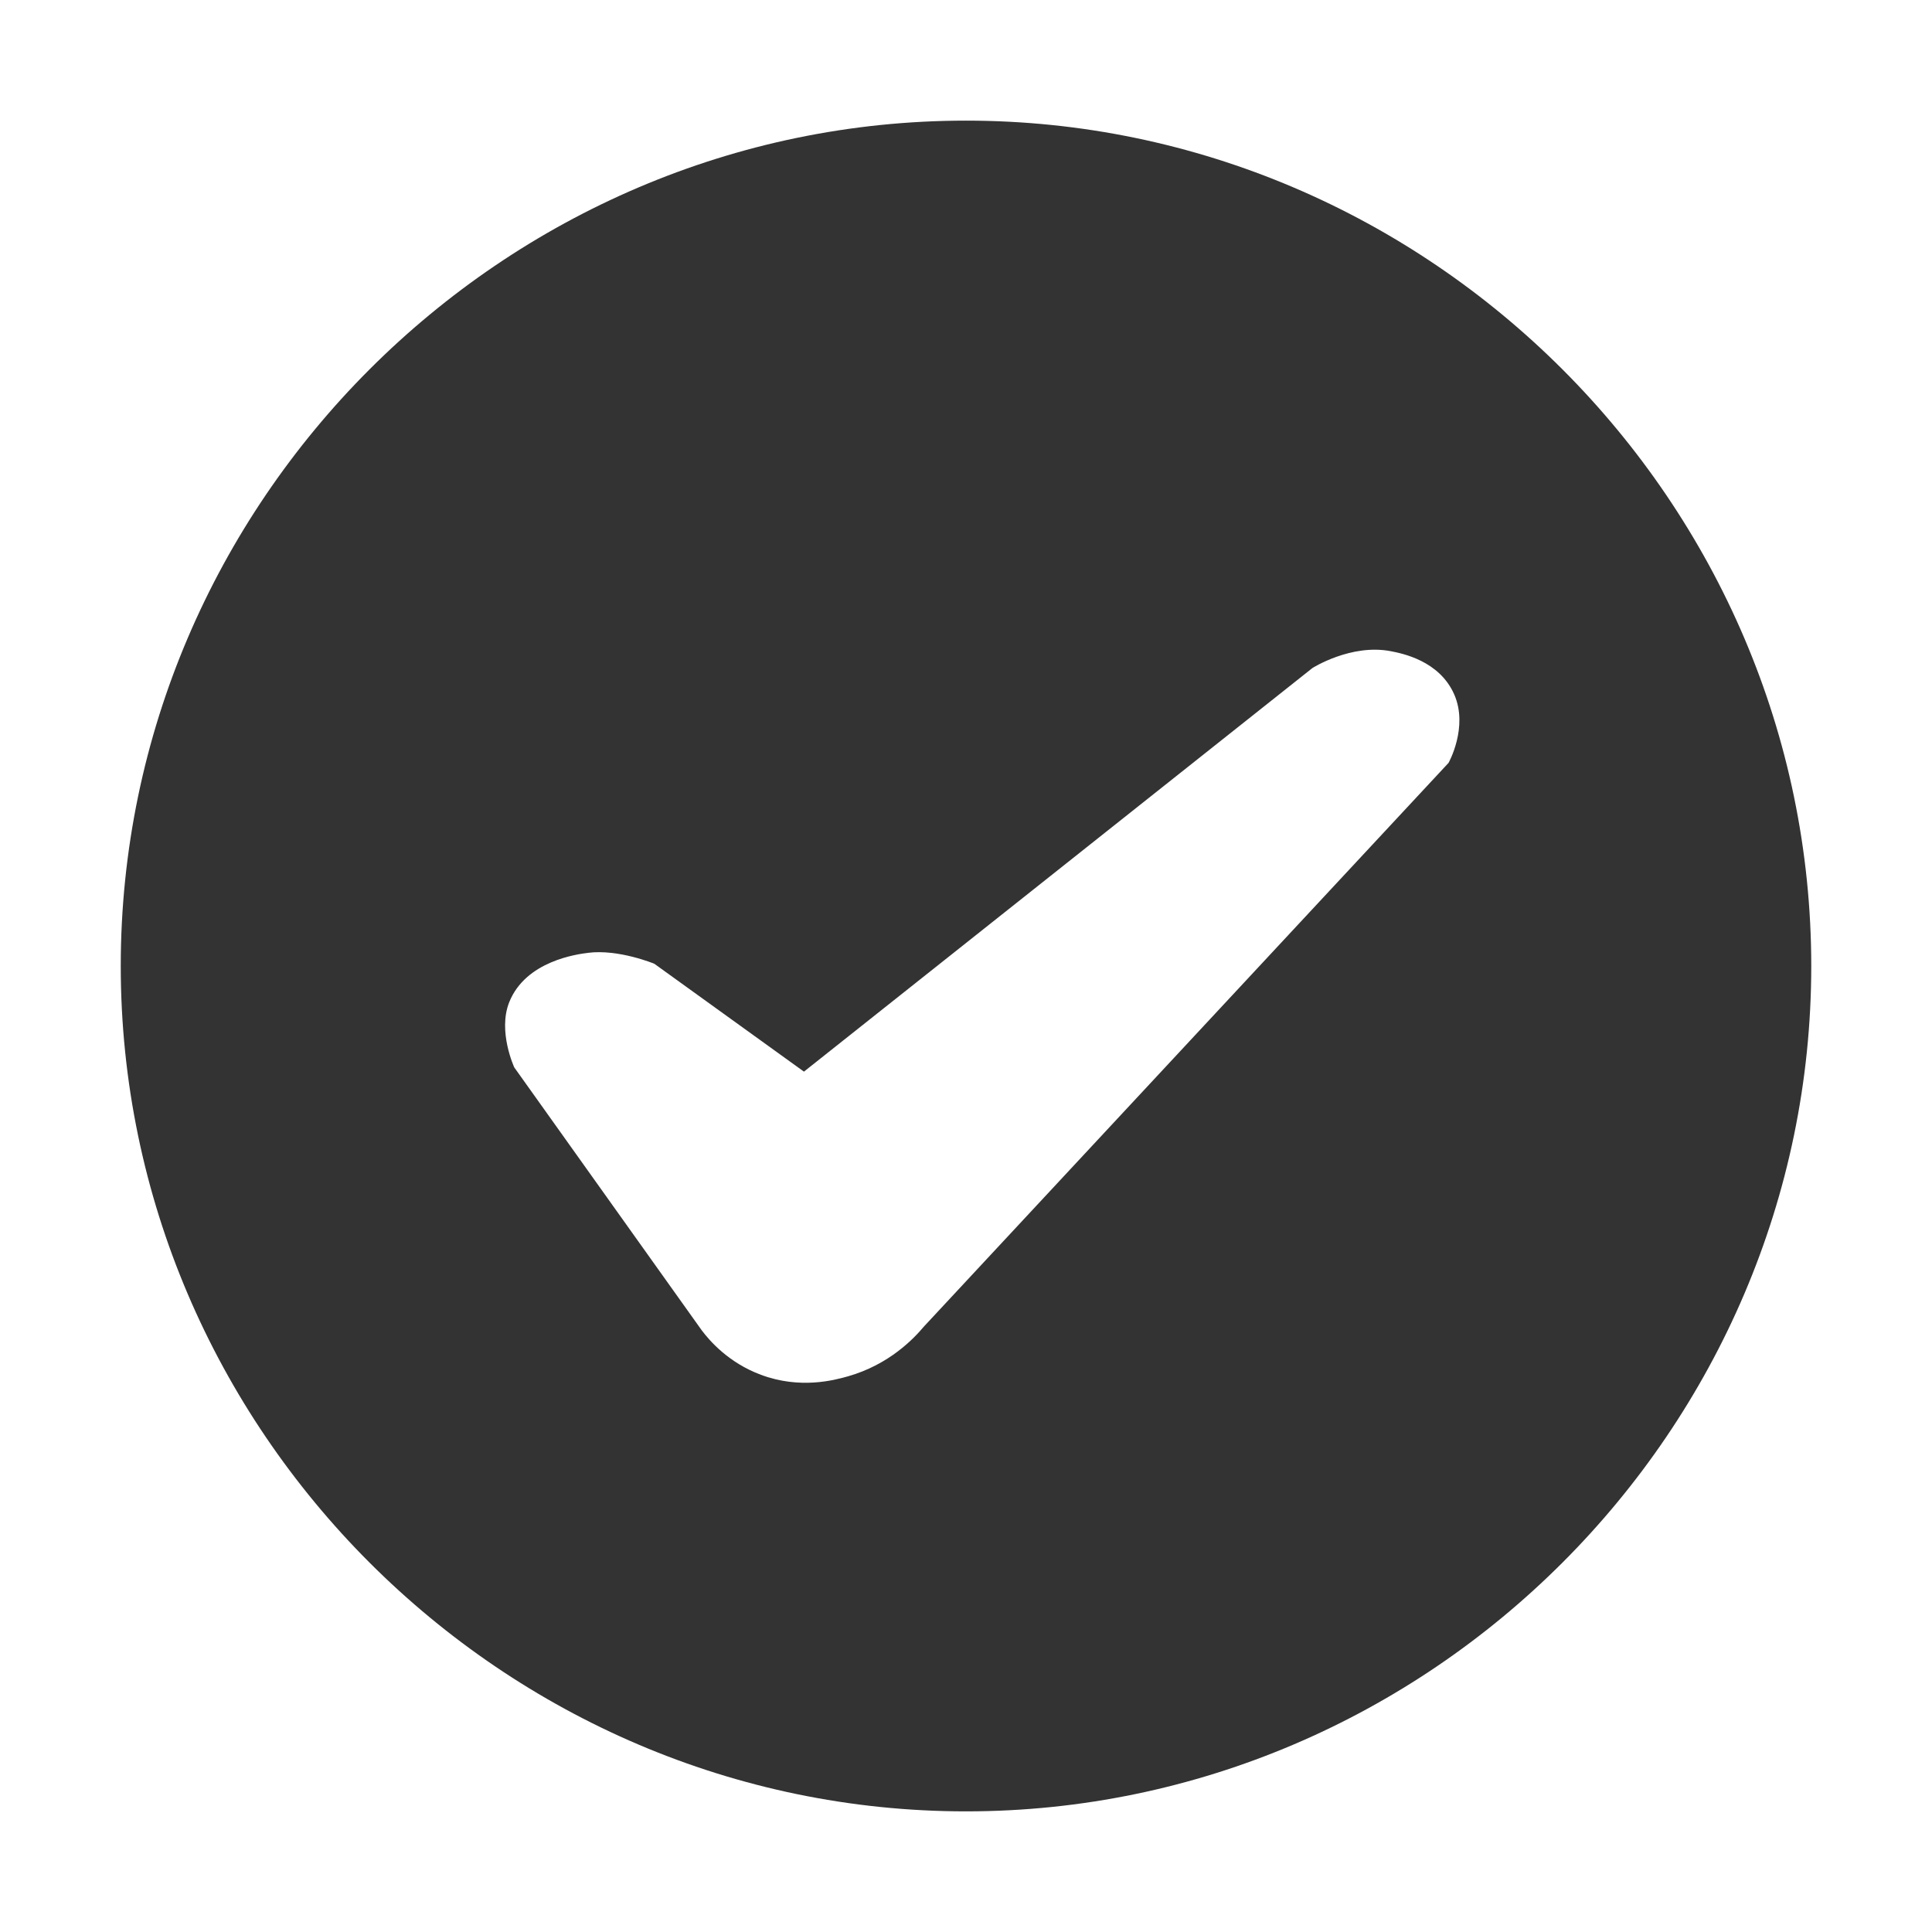
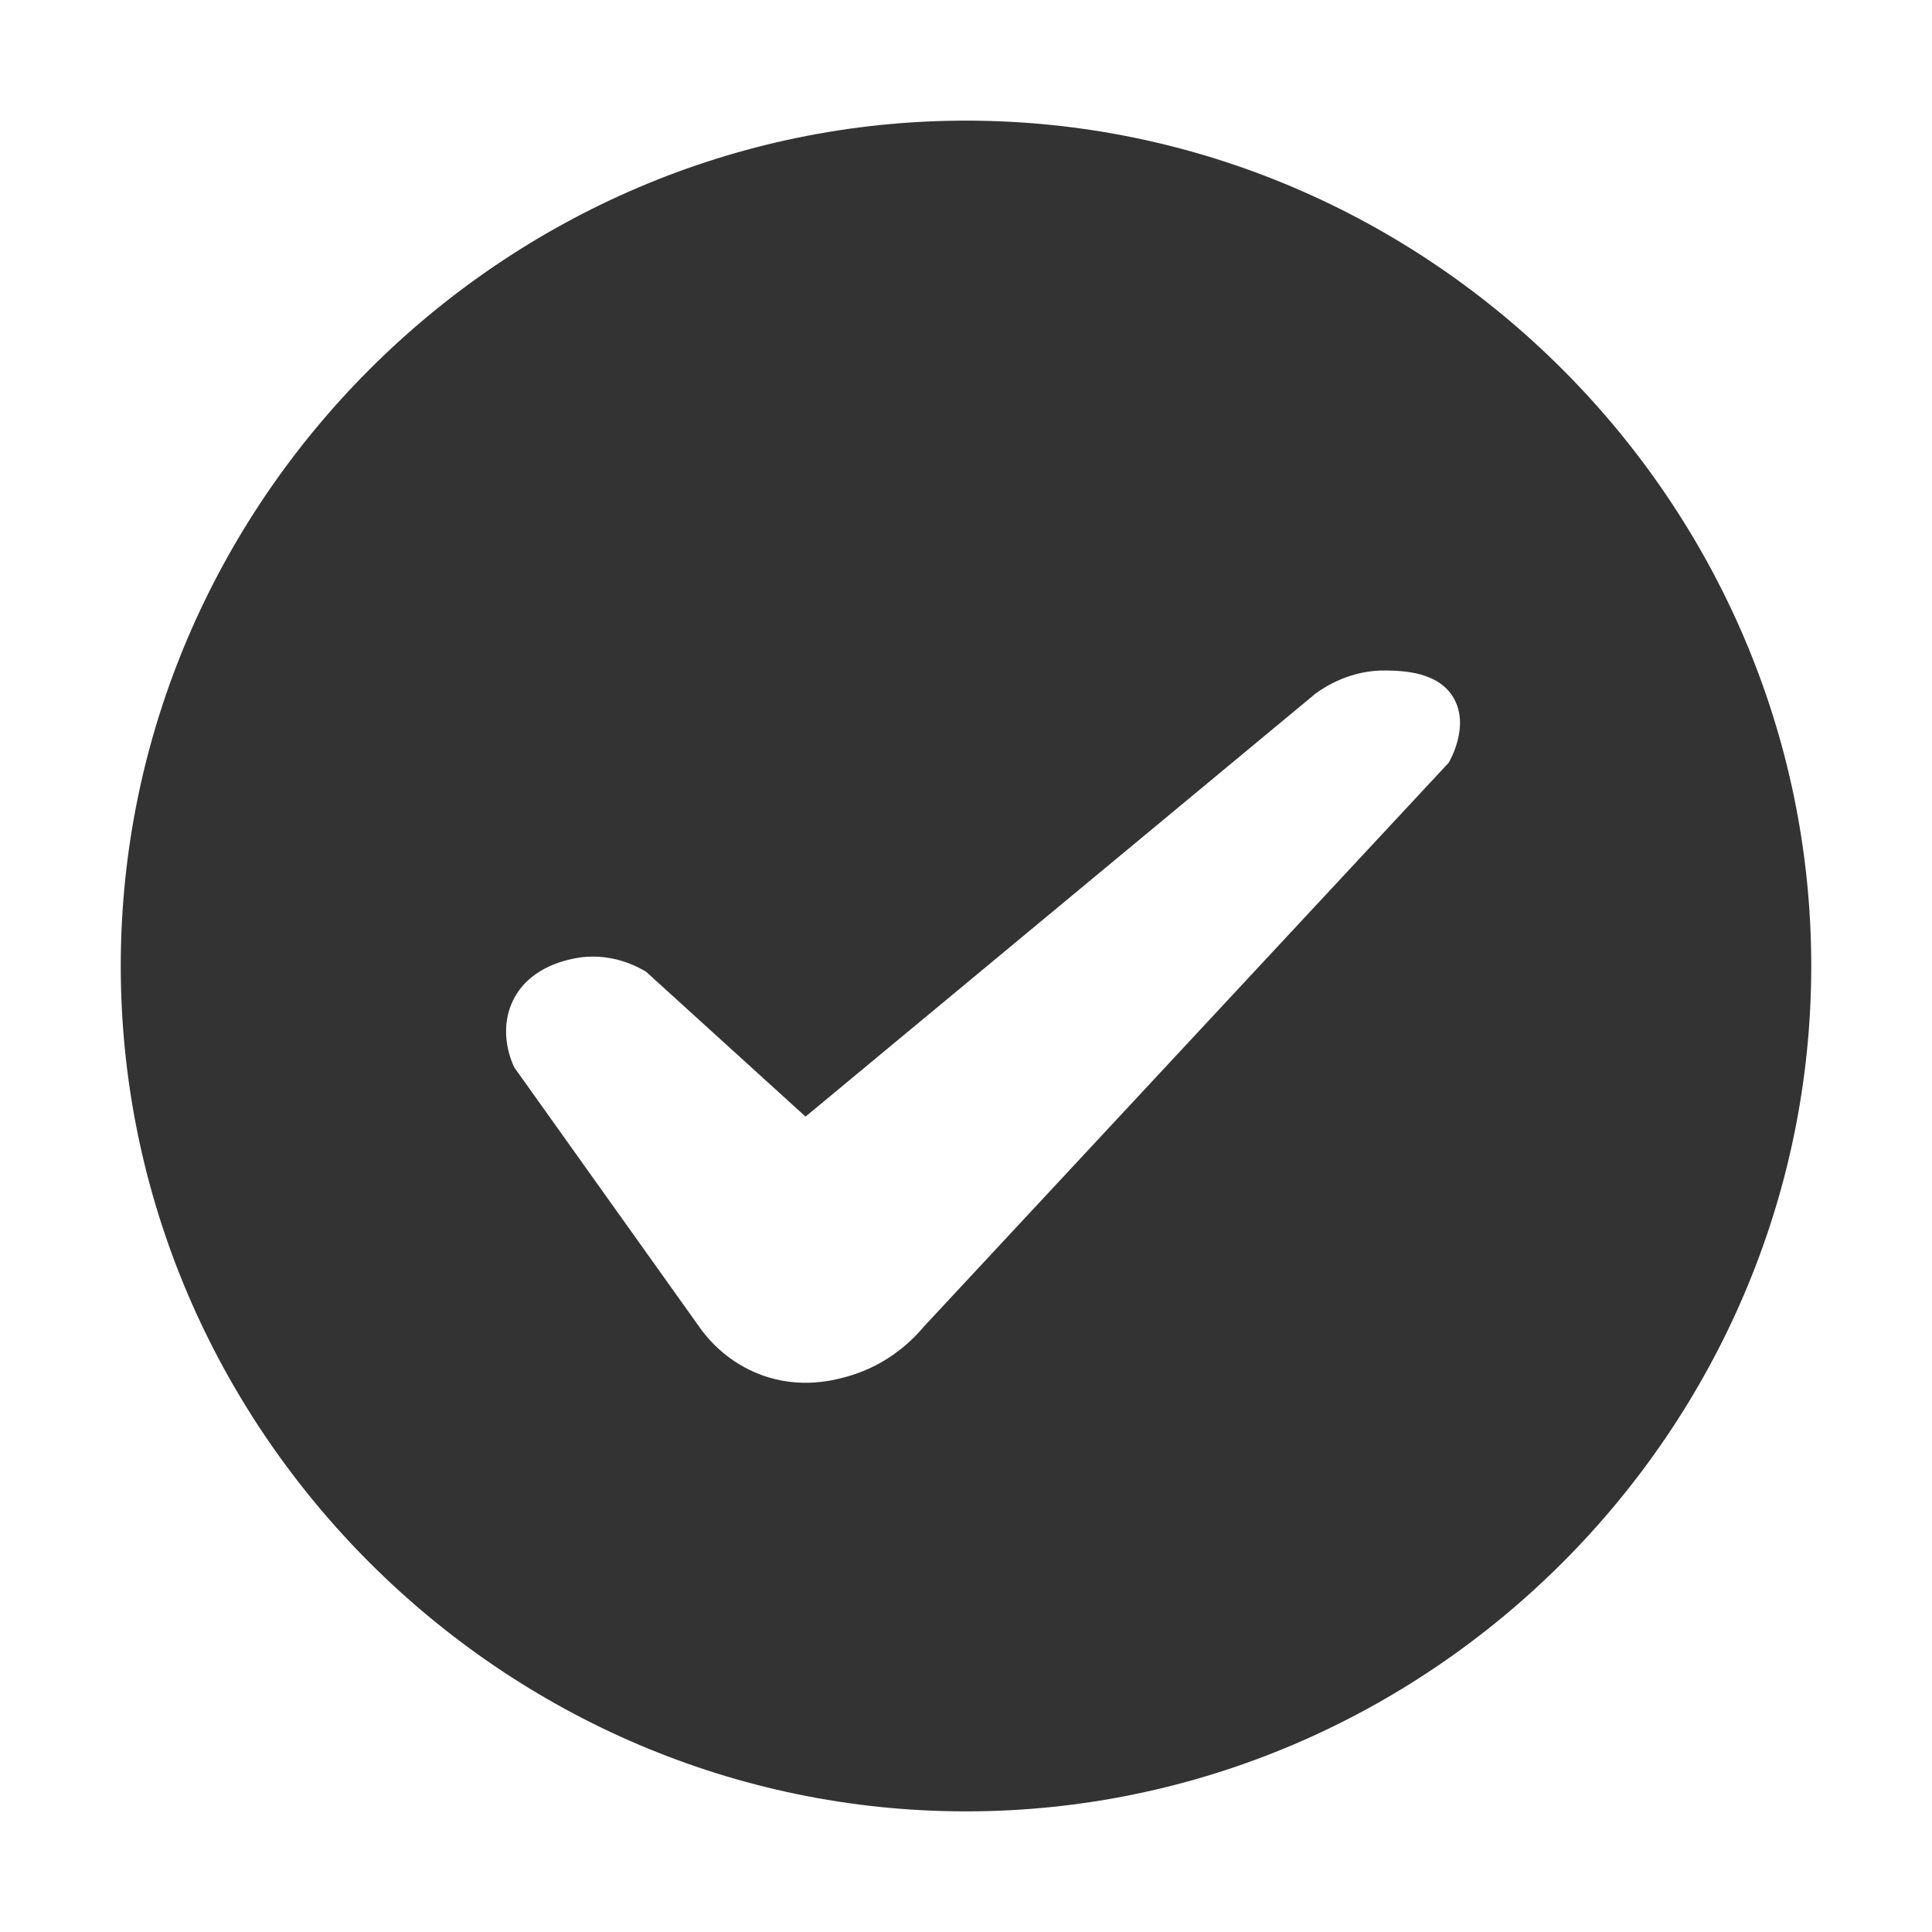
<svg xmlns="http://www.w3.org/2000/svg" version="1.1" x="0px" y="0px" viewBox="0 0 1024 1024" style="enable-background:new 0 0 1024 1024;" xml:space="preserve">
  <style type="text/css">
	.st0{display:none;}
	.st1{fill:#333333;}
</style>
  <g id="图层_1" class="st0">
</g>
-   <g id="图层_2">
+   <g id="图层_2" class="st0">
</g>
-   <g id="图层_3">
+   <g id="图层_3" class="st0">
</g>
  <g id="图层_4">
-     <path class="st1" d="M511.964,63.938C266.182,63.96,64,266.276,64.004,512.008c0.005,245.752,202.228,448.071,448.032,448.053   c245.782-0.018,447.962-202.329,447.967-448.053C960.008,266.249,757.778,63.916,511.964,63.938z M767.767,404.335L489.594,703.206   c-5.024,6.007-18.181,20.05-40.231,26.298c-7.298,2.068-25.33,6.899-46.076-0.838c-17.278-6.443-27.298-18.195-31.345-23.558   L272.578,565.75c0,0-8.838-19.03-2.703-34.5c8.72-21.987,36.146-25.506,41.814-26.233c16.138-2.071,35.106,5.789,35.106,5.789   l79.315,57.18l269.499-213.91c0,0,20.518-13.05,41.637-8.909c6.072,1.19,25.636,5.026,33.501,22.85   C778.398,385.355,767.767,404.335,767.767,404.335z" />
+     <path class="st1" d="M511.964,63.938C266.182,63.96,64,266.276,64.004,512.008c0.005,245.752,202.228,448.071,448.032,448.053   c245.782-0.018,447.962-202.329,447.967-448.053C960.008,266.249,757.778,63.916,511.964,63.938z M767.767,404.335L489.594,703.206   c-5.024,6.007-18.181,20.05-40.231,26.298c-7.298,2.068-25.33,6.899-46.076-0.838c-17.278-6.443-27.298-18.195-31.345-23.558   L272.578,565.75c-1.214-2.534-8.427-18.236-1.124-34.498c8.125-18.091,27.597-22.138,32.726-23.203   c19.22-3.994,34.426,4.654,38.278,7.004c28.165,25.59,56.33,51.181,84.495,76.771c90.118-74.751,180.237-149.503,270.355-224.254   c5.31-3.847,18.969-12.605,37.624-12.195c8.73,0.192,27.579,0.606,35.608,14.721C779.054,385.06,768.453,403.2,767.767,404.335z" />
  </g>
  <g id="图层_5" class="st0">
</g>
</svg>
